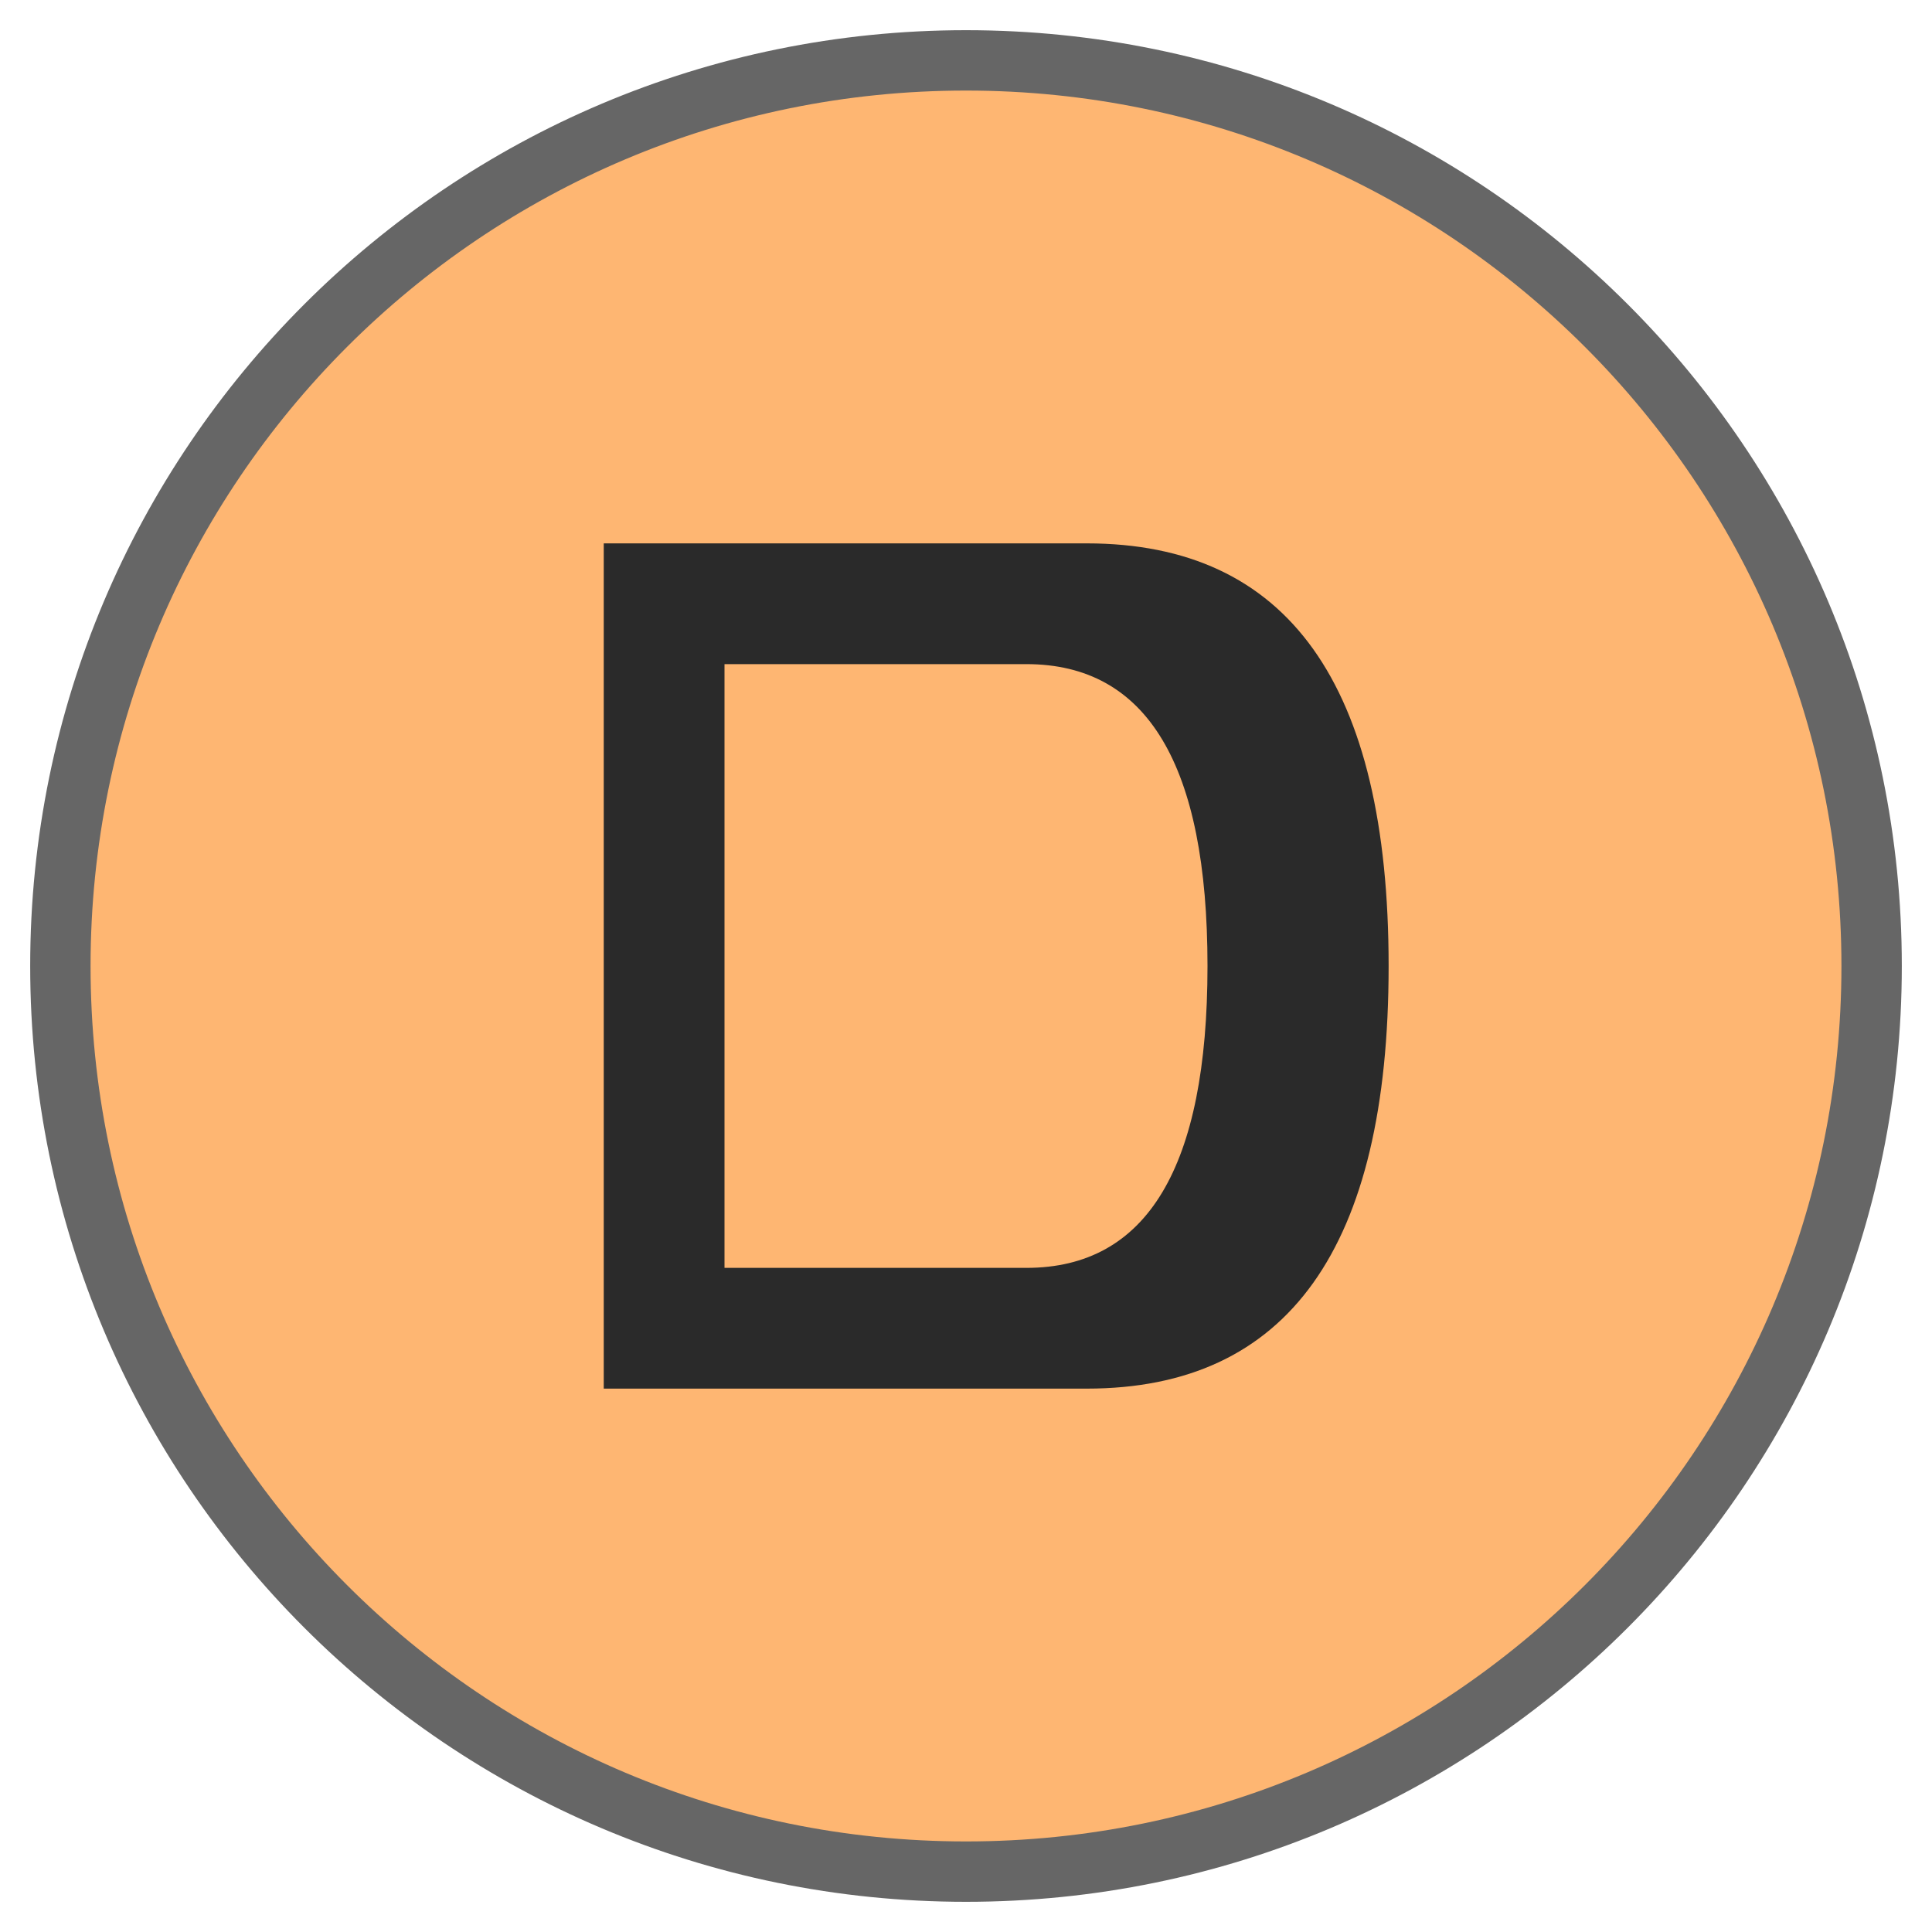
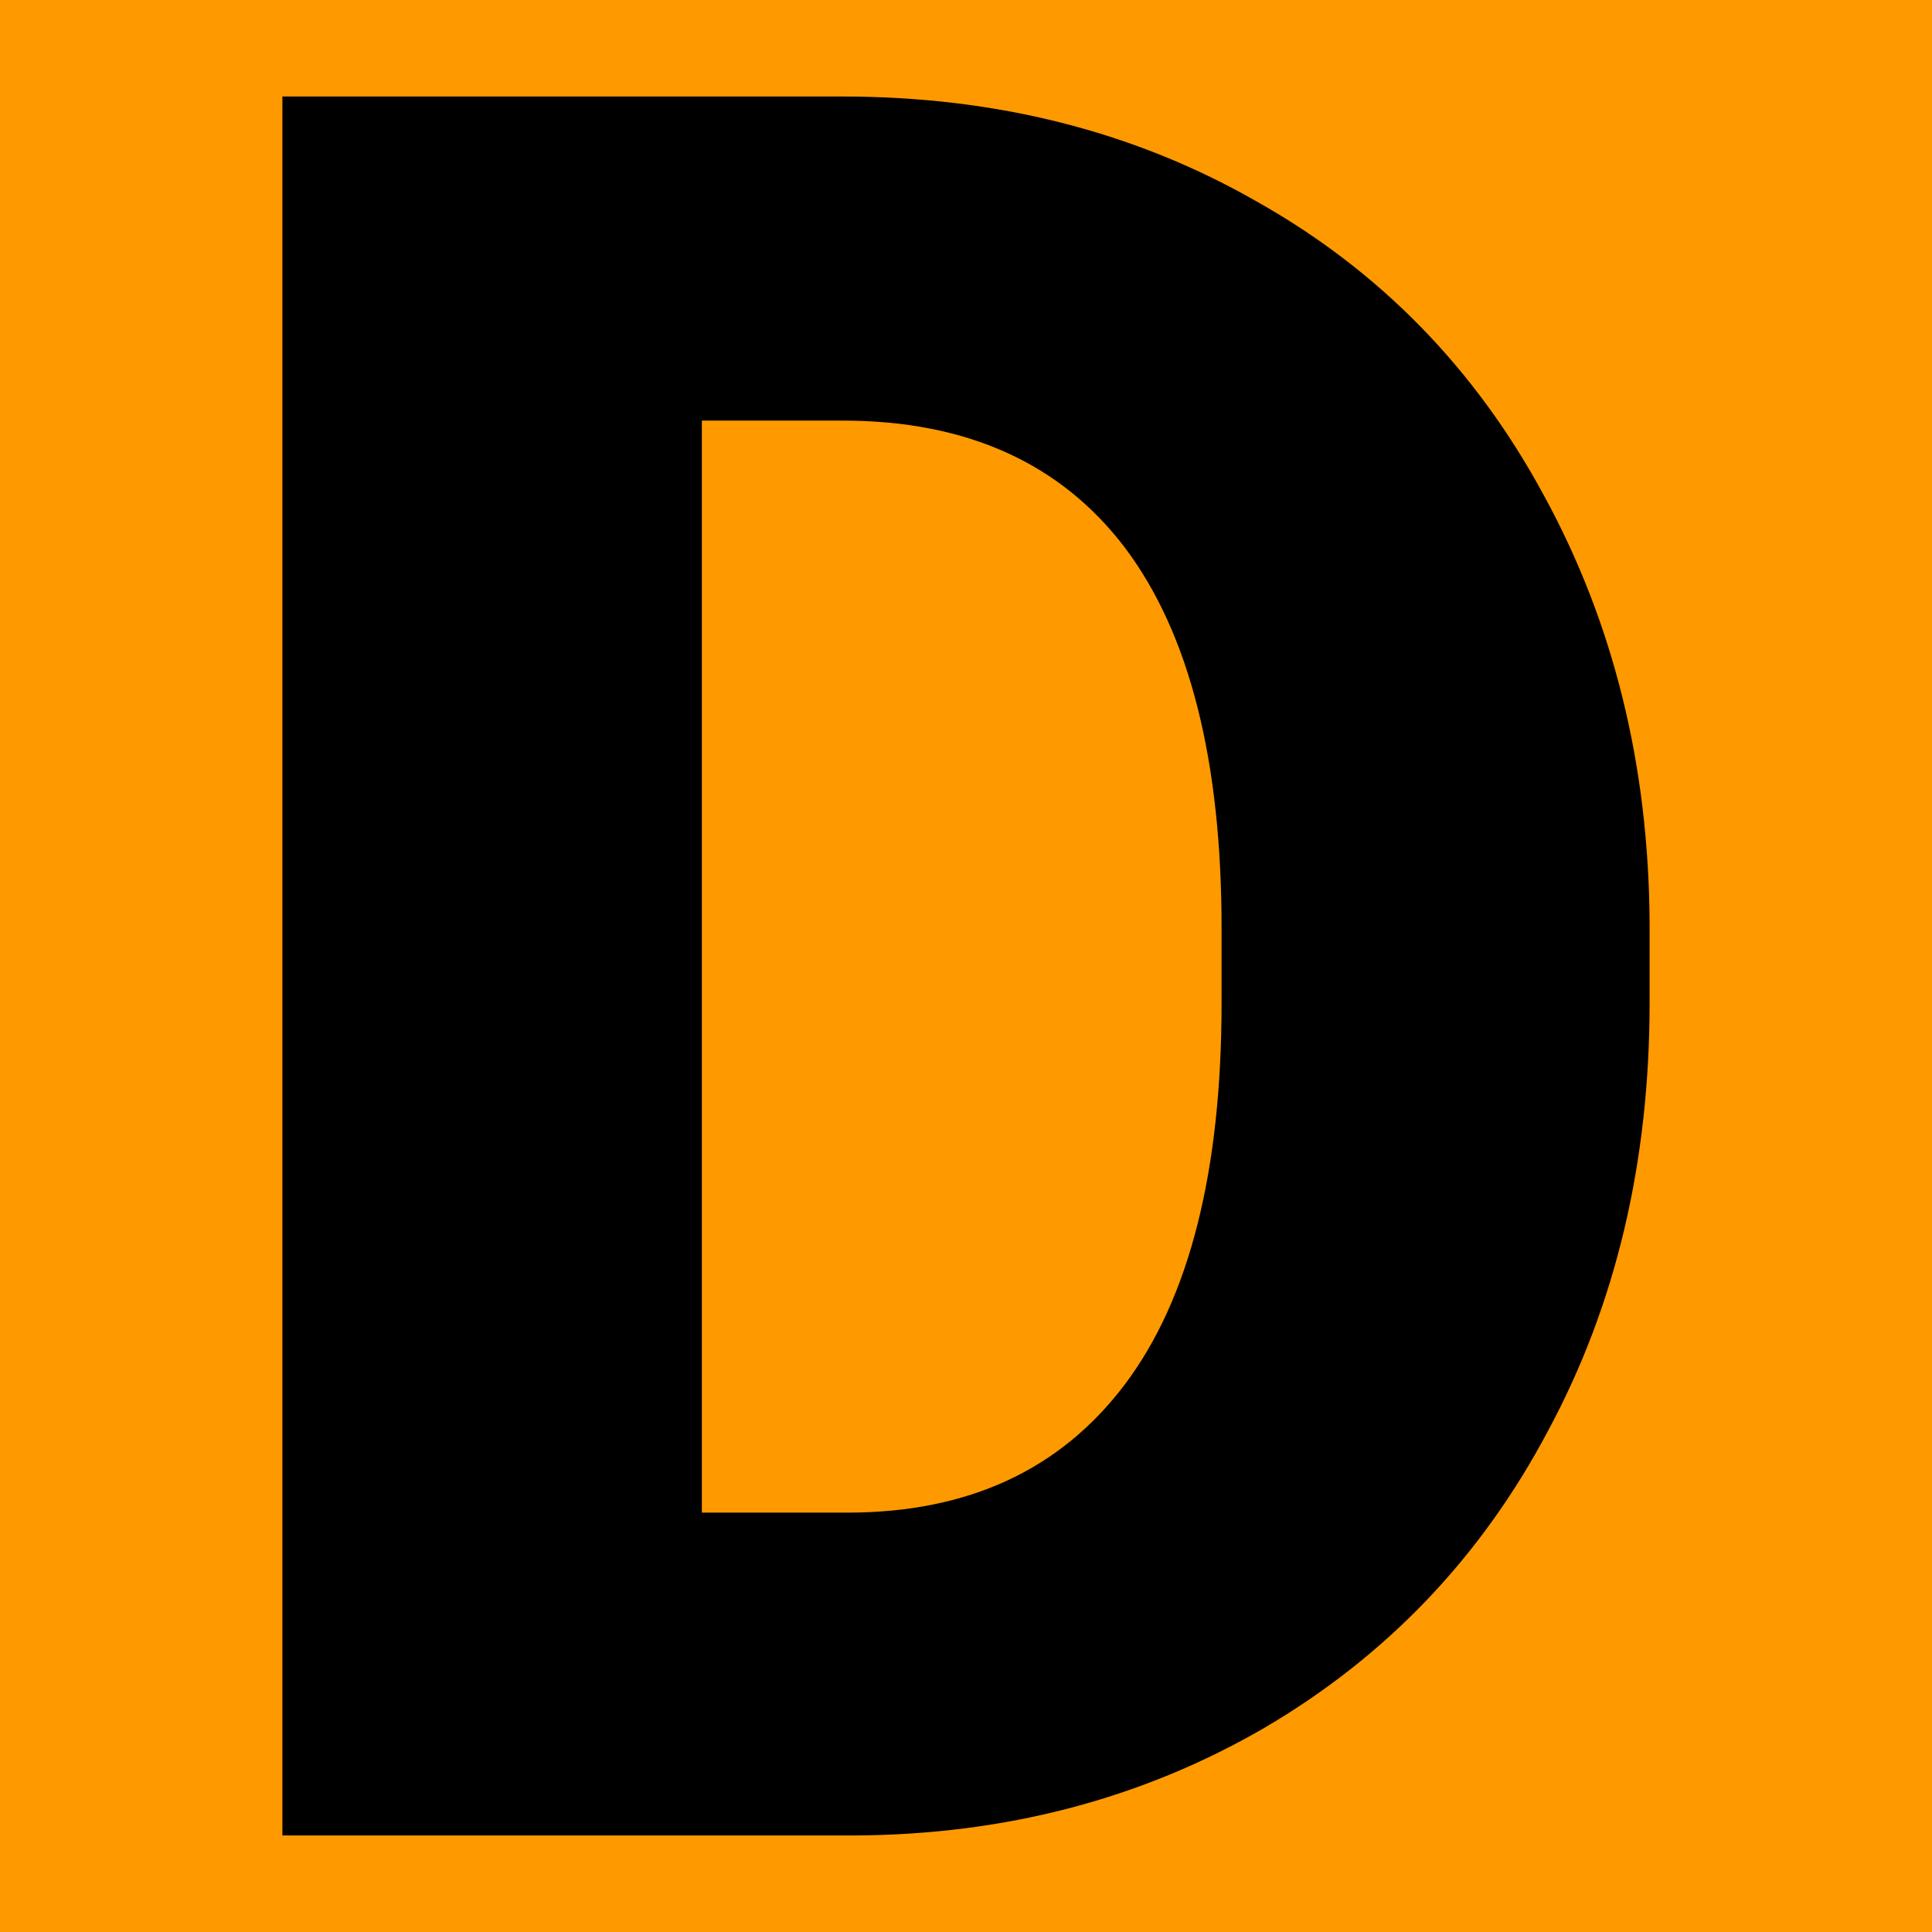
- <svg xmlns="http://www.w3.org/2000/svg" width="16" height="16" viewBox="0 0 16 16">
-   <circle cx="8" cy="8" r="7.5" fill="#FEB672" stroke="#666666" stroke-width="0.5" />
-   <path d="M5 4.5              h4               q2.5 0 2.5 3.5               q0 3.5 -2.5 3.5               h-4               v-7              M6 5.5              v5              h2.5              q1.5 0 1.5 -2.5              q0 -2.5 -1.5 -2.5              h-2.5" fill="#2A2A2A" />
+ <svg xmlns="http://www.w3.org/2000/svg" version="1.1" viewBox="0 0 200 200">
+   <rect width="200" height="200" fill="url('#gradient')" />
+   <defs>
+     <linearGradient id="gradient" gradientTransform="rotate(45 0.5 0.5)">
+       <stop offset="0%" stop-color="#ff9900" />
+       <stop offset="100%" stop-color="#ff9900" />
+     </linearGradient>
+   </defs>
+   <g>
+     <g fill="#000000" transform="matrix(12.65934,0,0,12.65934,15.68863,190.0073)" stroke="#dccf90" stroke-width="0">
+       <path d="M5.75 0L1.07 0L1.07-14.22L5.65-14.22Q7.54-14.22 9.04-13.36Q10.55-12.51 11.39-10.95Q12.24-9.39 12.25-7.46L12.25-7.46L12.25-6.81Q12.25-4.85 11.42-3.31Q10.60-1.76 9.10-0.88Q7.60-0.01 5.75 0L5.75 0ZM5.65-11.57L4.50-11.57L4.50-2.64L5.69-2.64Q7.17-2.64 7.96-3.69Q8.75-4.74 8.75-6.81L8.75-6.81L8.75-7.42Q8.75-9.48 7.96-10.53Q7.17-11.57 5.65-11.57L5.65-11.57Z" />
+     </g>
+   </g>
</svg>
